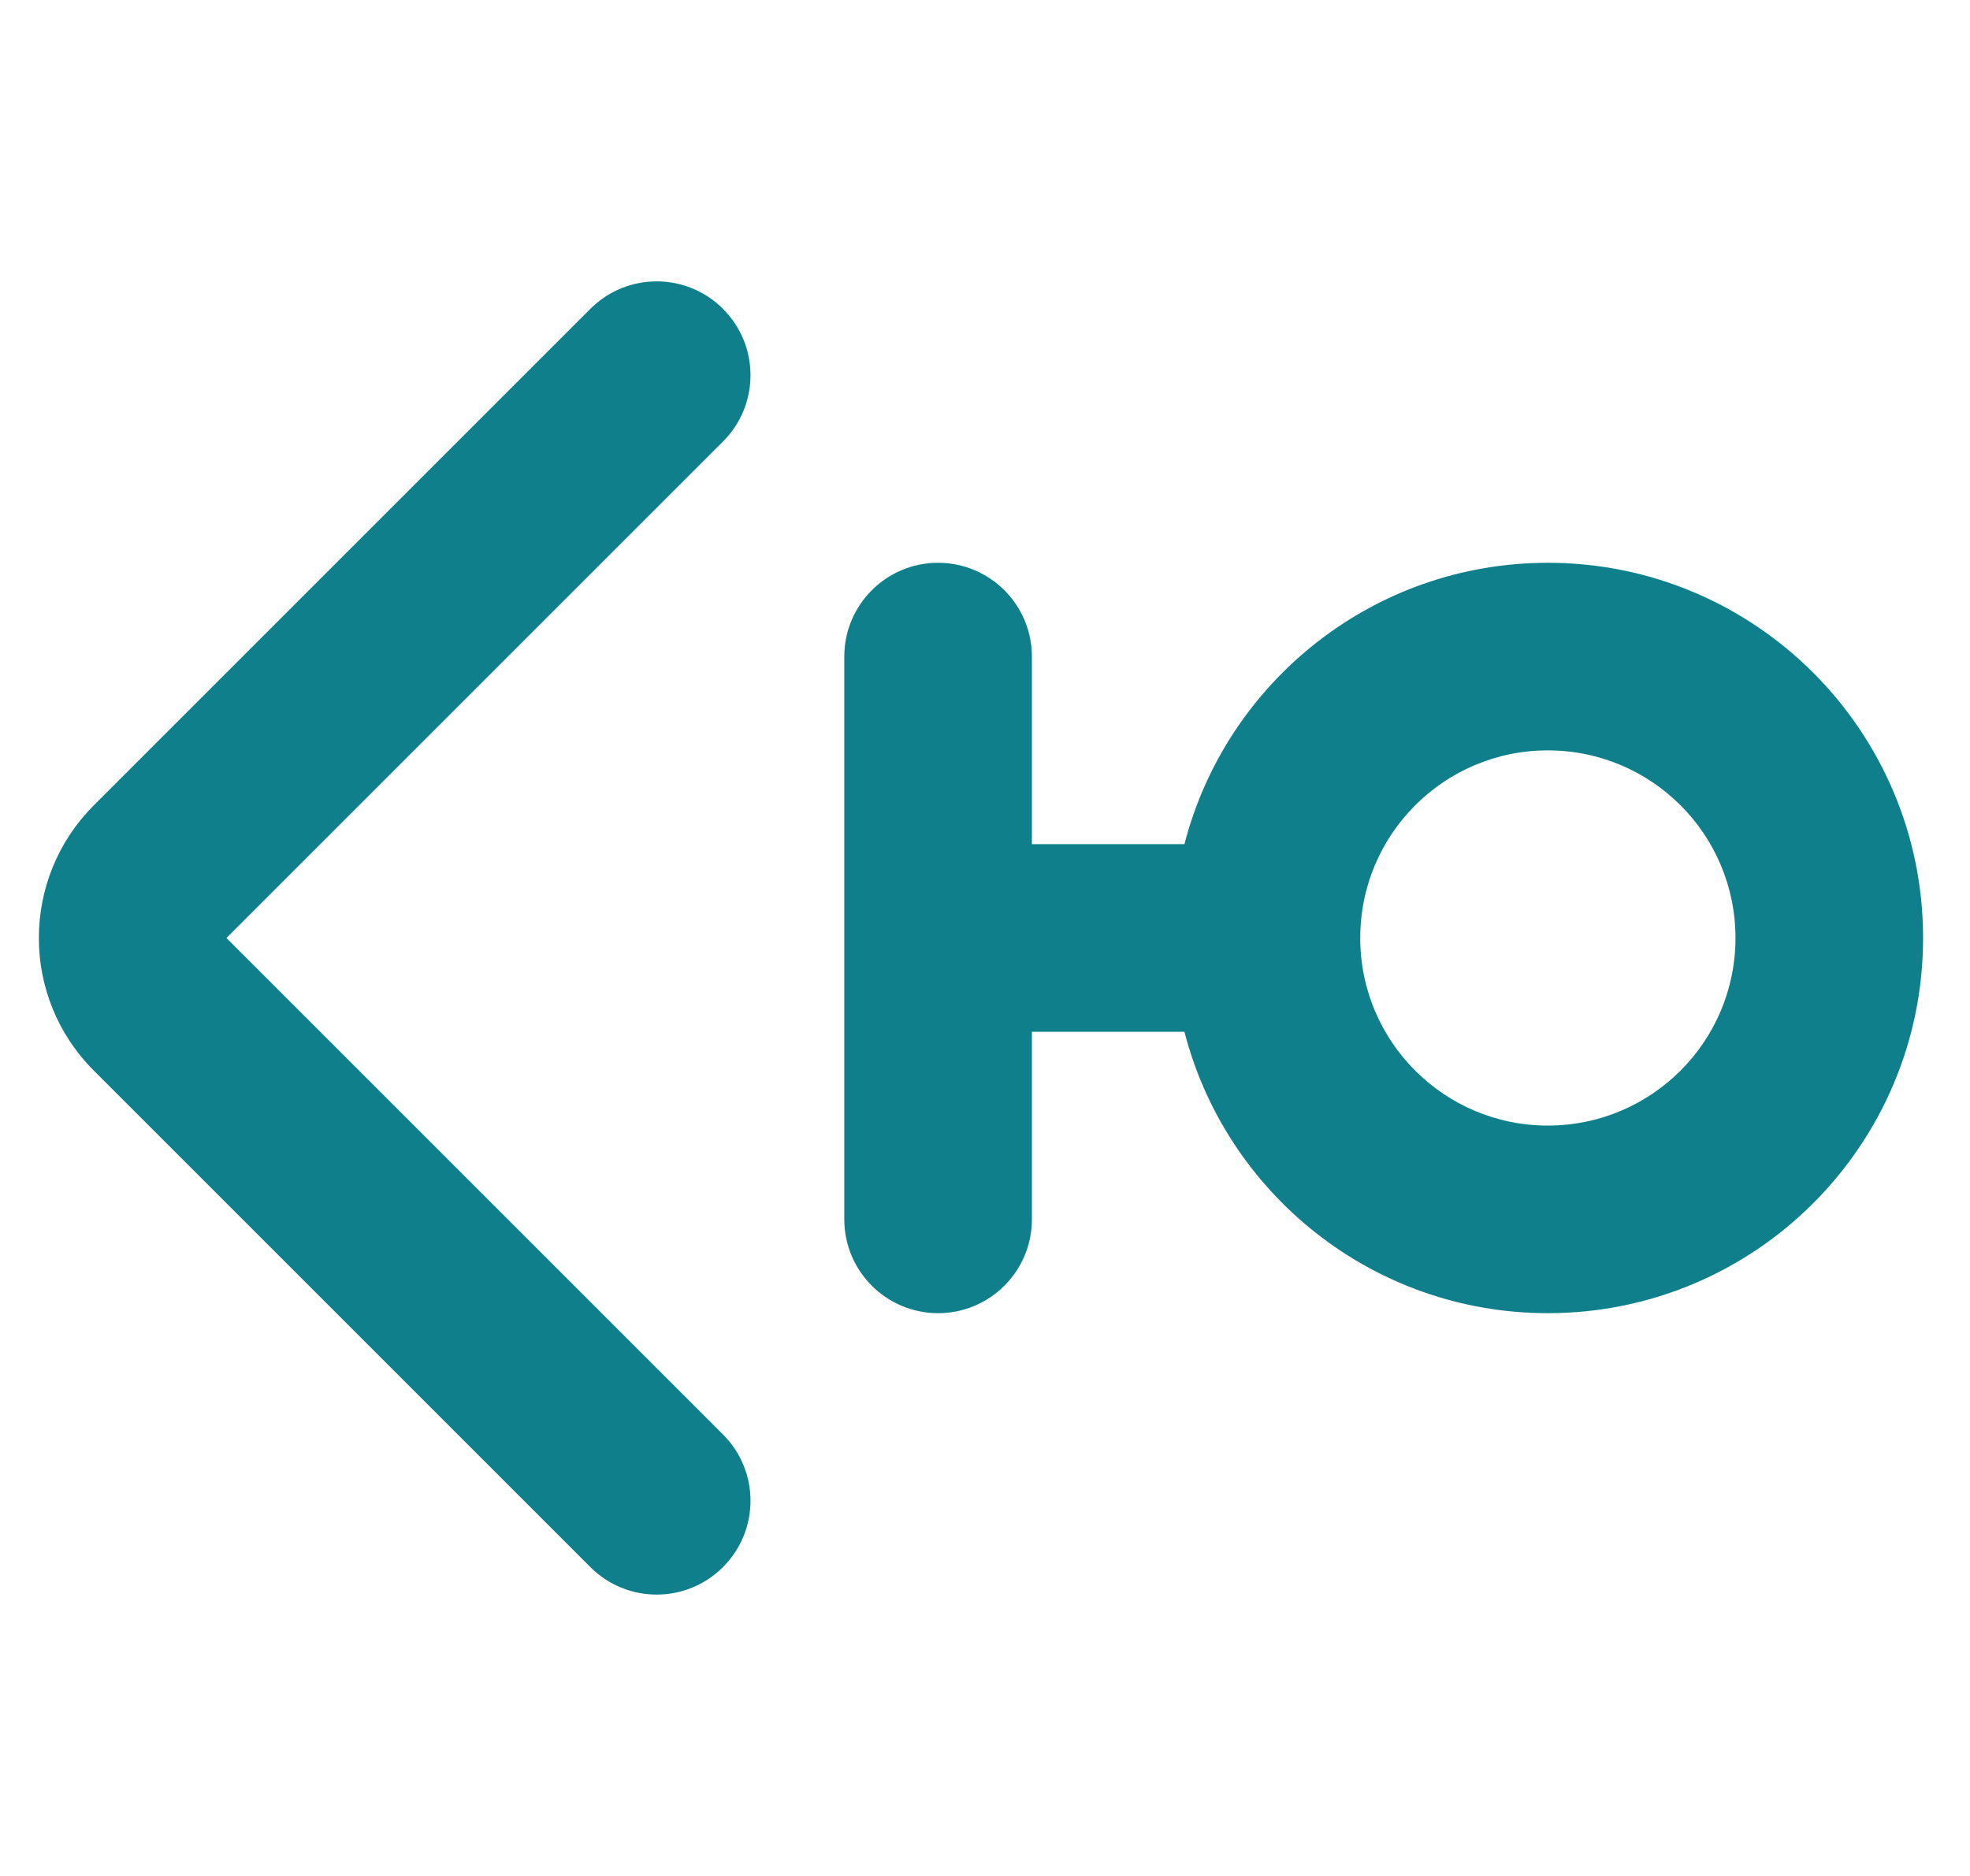
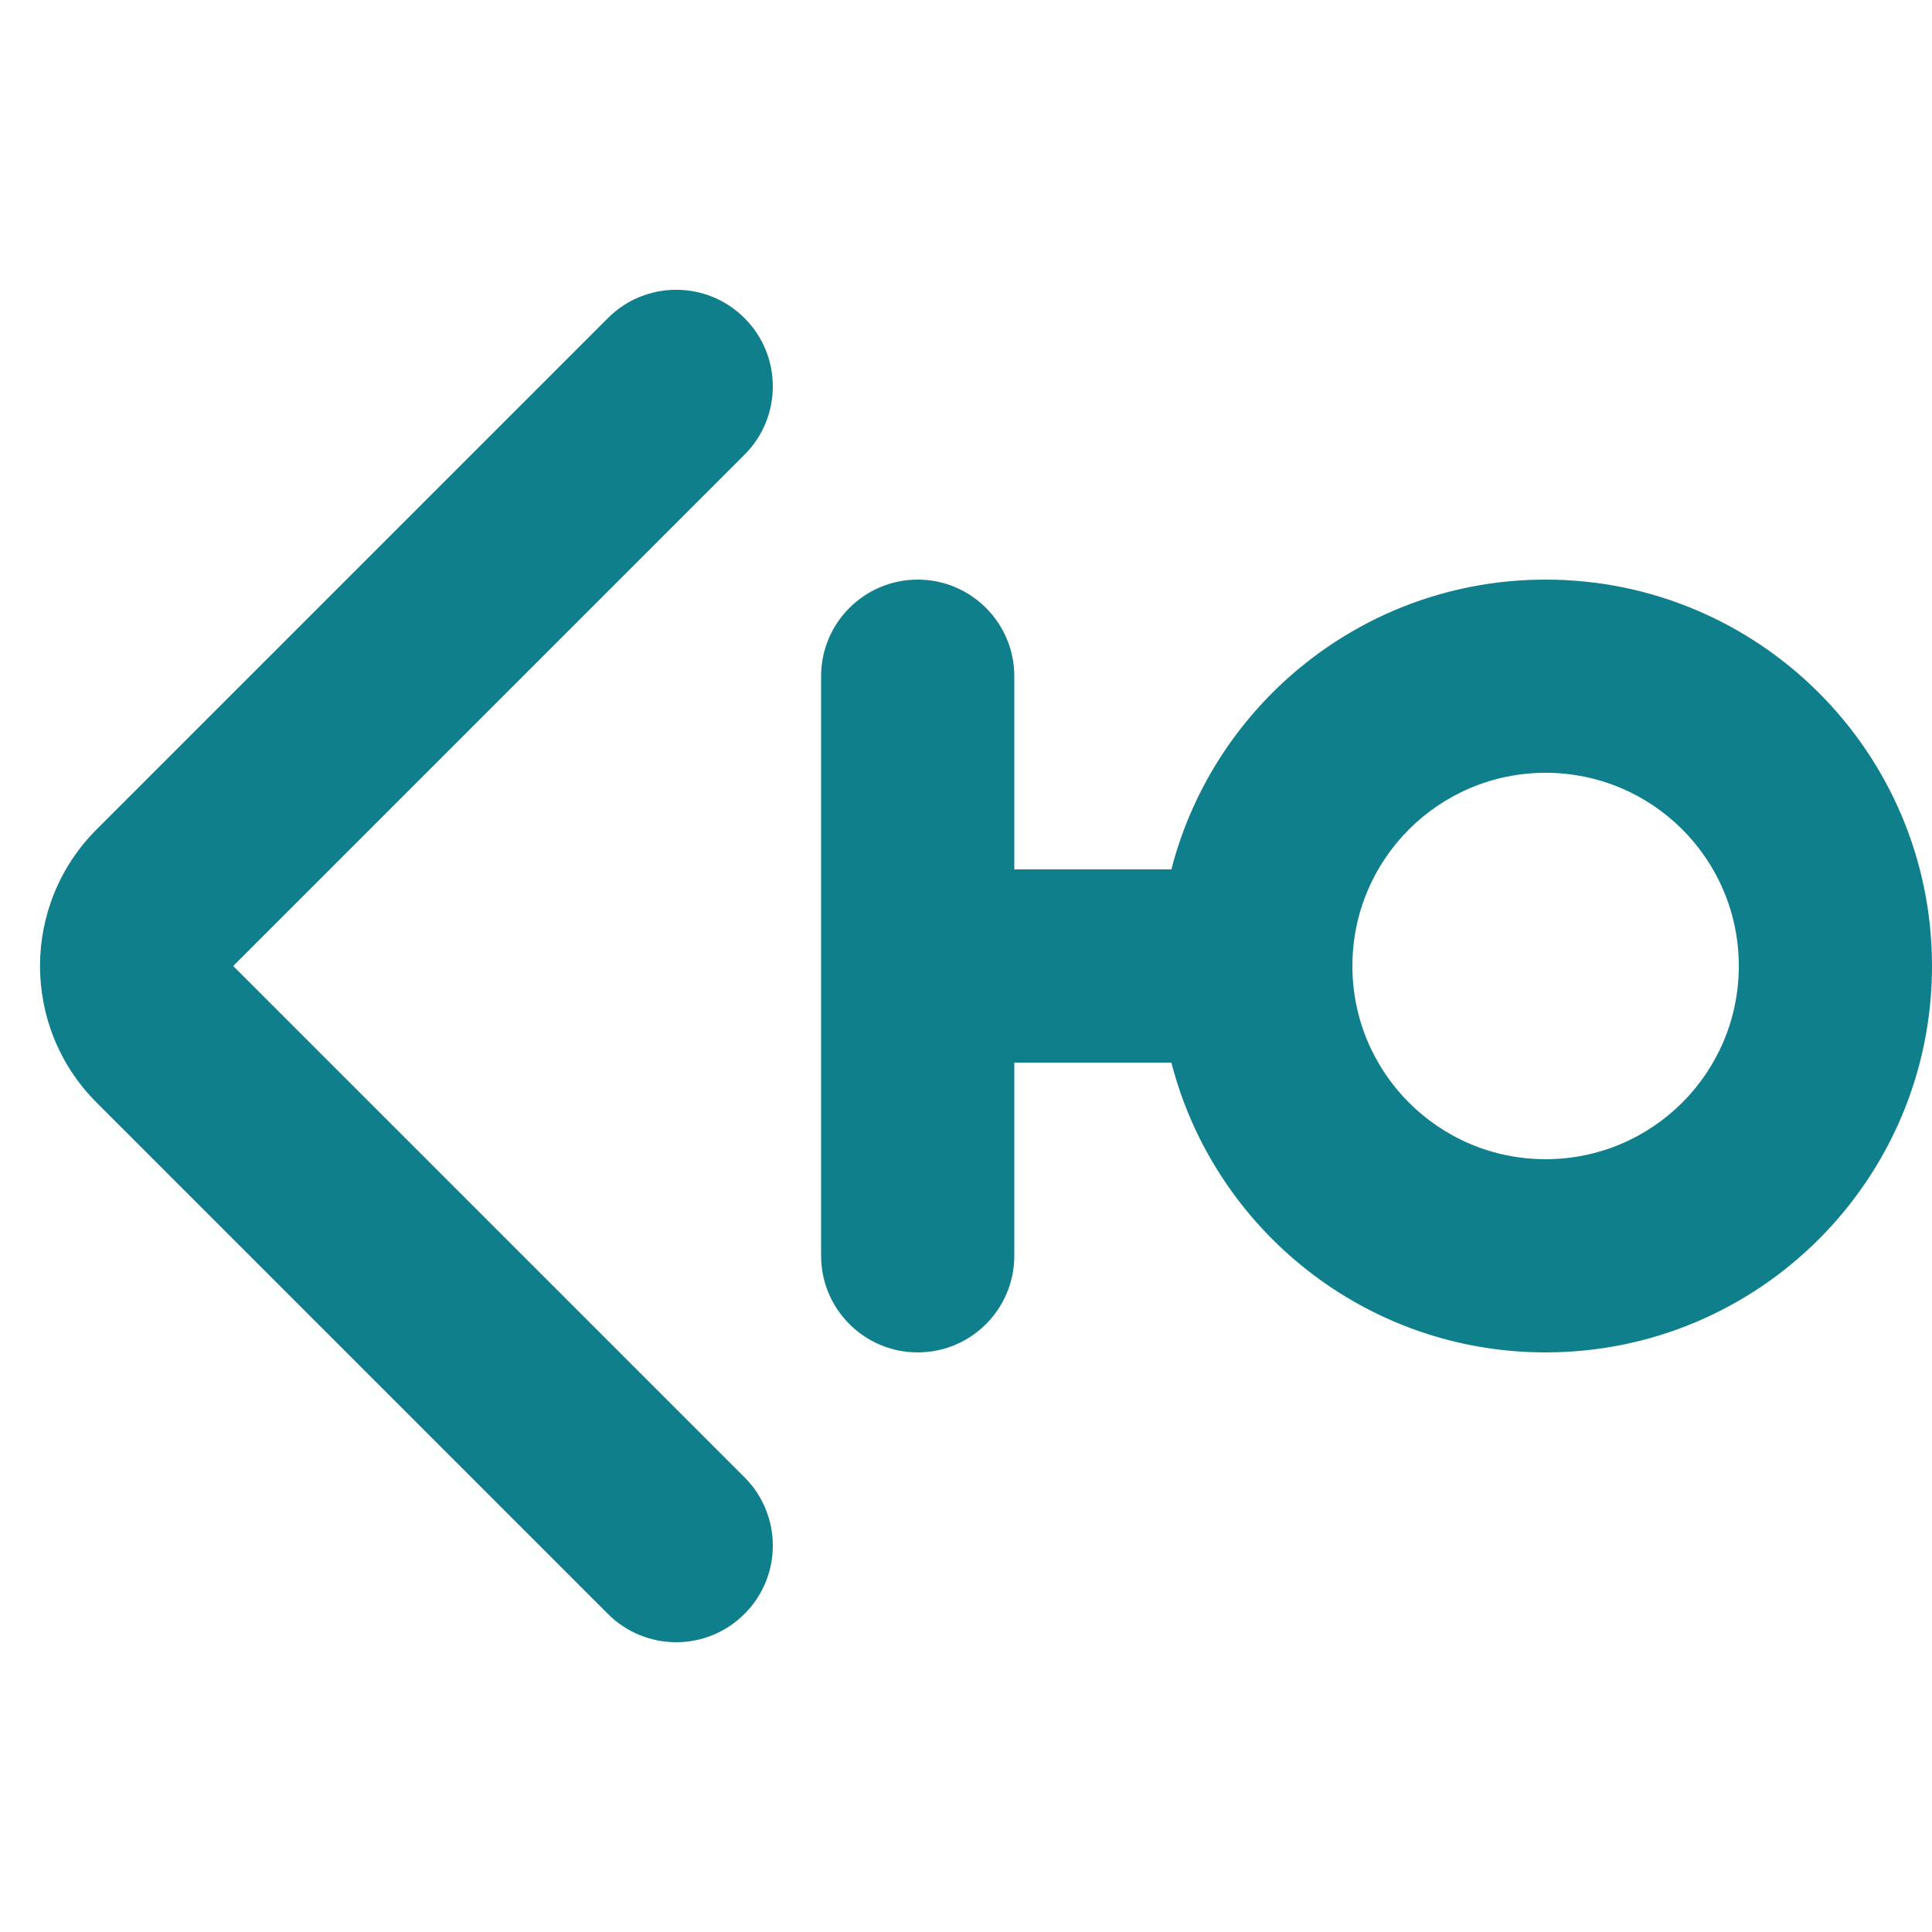
- <svg xmlns="http://www.w3.org/2000/svg" width="21" height="20" viewBox="0 0 21 20" fill="none">
+ <svg xmlns="http://www.w3.org/2000/svg" width="20" height="20" viewBox="0 0 20 20" fill="none">
  <path d="M7.707 4.707C8.098 4.317 8.098 3.683 7.707 3.293C7.317 2.902 6.683 2.902 6.293 3.293L1 8.586C0.219 9.367 0.219 10.633 1 11.414L6.293 16.707C6.683 17.098 7.317 17.098 7.707 16.707C8.098 16.317 8.098 15.683 7.707 15.293L2.414 10L7.707 4.707Z" fill="#107F8C" />
-   <path fill-rule="evenodd" clip-rule="evenodd" d="M11 7C11 6.448 10.552 6 10 6C9.448 6 9 6.448 9 7V13C9 13.552 9.448 14 10 14C10.552 14 11 13.552 11 13V11H12.626C13.07 12.725 14.636 14 16.5 14C18.709 14 20.5 12.209 20.5 10C20.5 7.791 18.709 6 16.5 6C14.636 6 13.07 7.275 12.626 9H11V7ZM16.5 8C15.395 8 14.5 8.895 14.5 10C14.5 11.104 15.395 12 16.5 12C17.605 12 18.5 11.104 18.5 10C18.5 8.895 17.605 8 16.5 8Z" fill="#107F8C" />
+   <path fill-rule="evenodd" clip-rule="evenodd" d="M10.5 7C10.5 6.448 10.052 6 9.5 6C8.948 6 8.5 6.448 8.5 7V13C8.5 13.552 8.948 14 9.5 14C10.052 14 10.5 13.552 10.5 13V11H12.126C12.57 12.725 14.136 14 16 14C18.209 14 20 12.209 20 10C20 7.791 18.209 6 16 6C14.136 6 12.57 7.275 12.126 9H10.5V7ZM16 8C14.895 8 14 8.895 14 10C14 11.105 14.895 12 16 12C17.105 12 18 11.105 18 10C18 8.895 17.105 8 16 8Z" fill="#107F8C" />
</svg>
